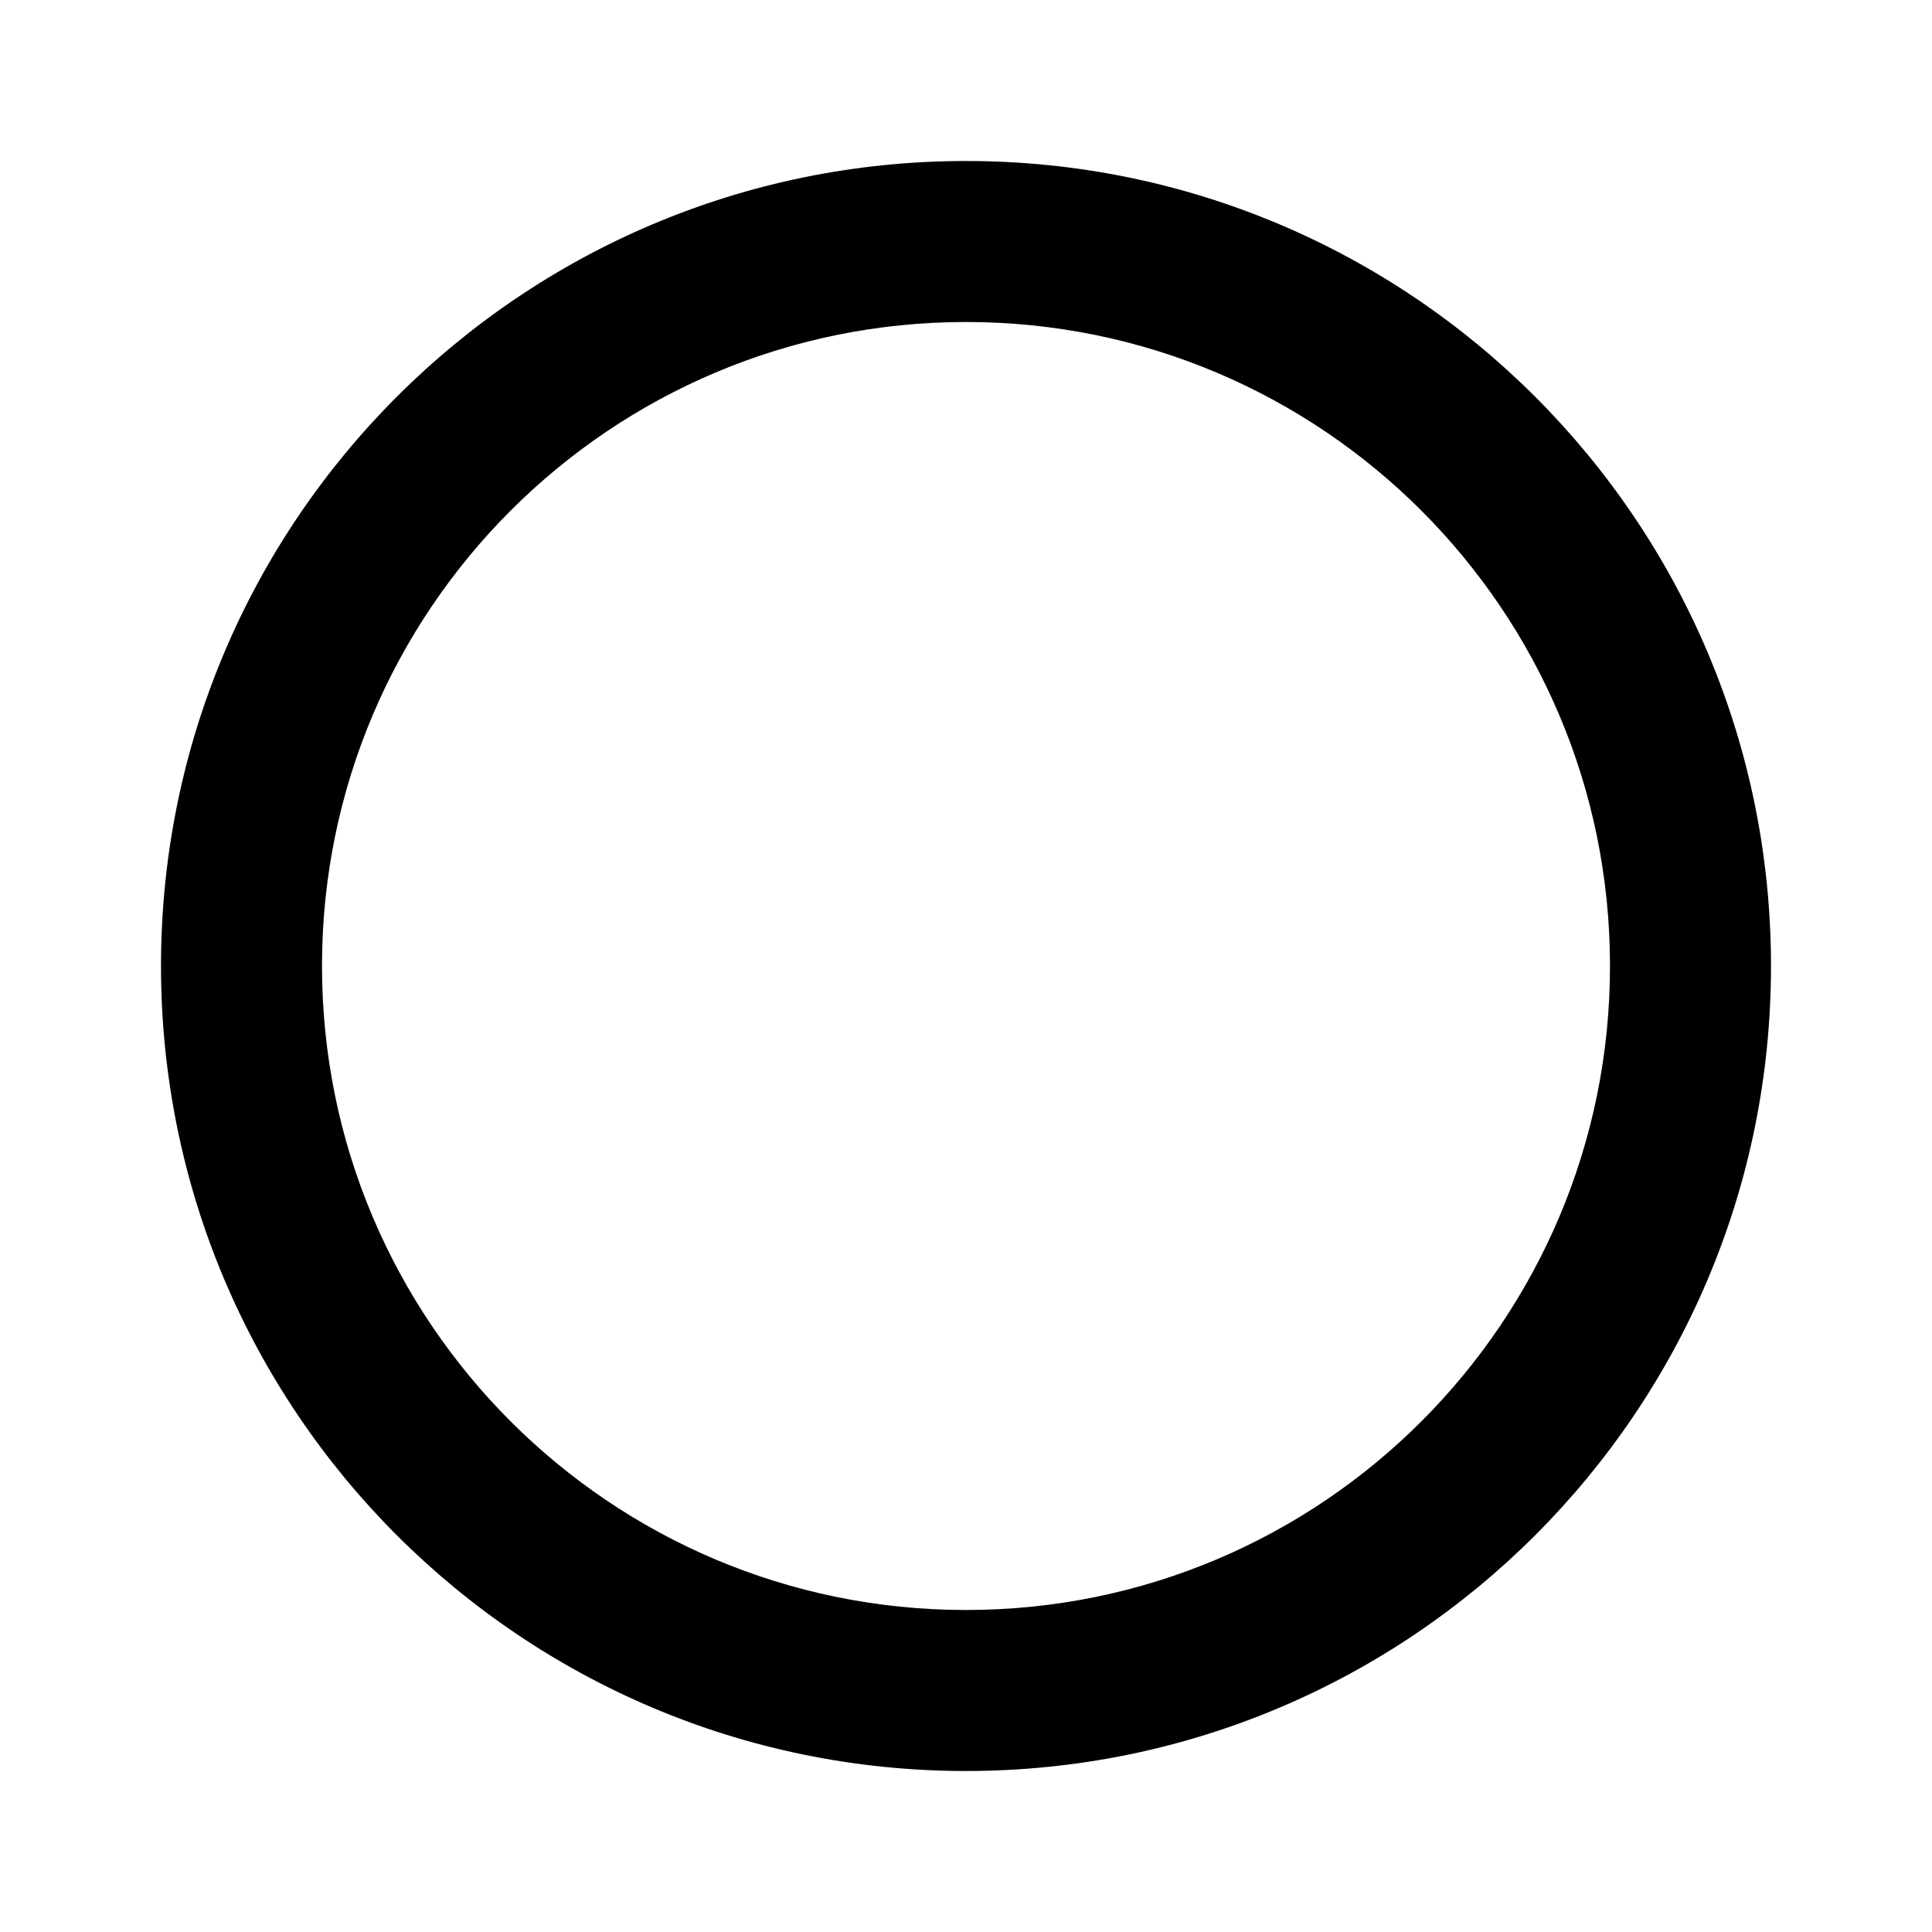
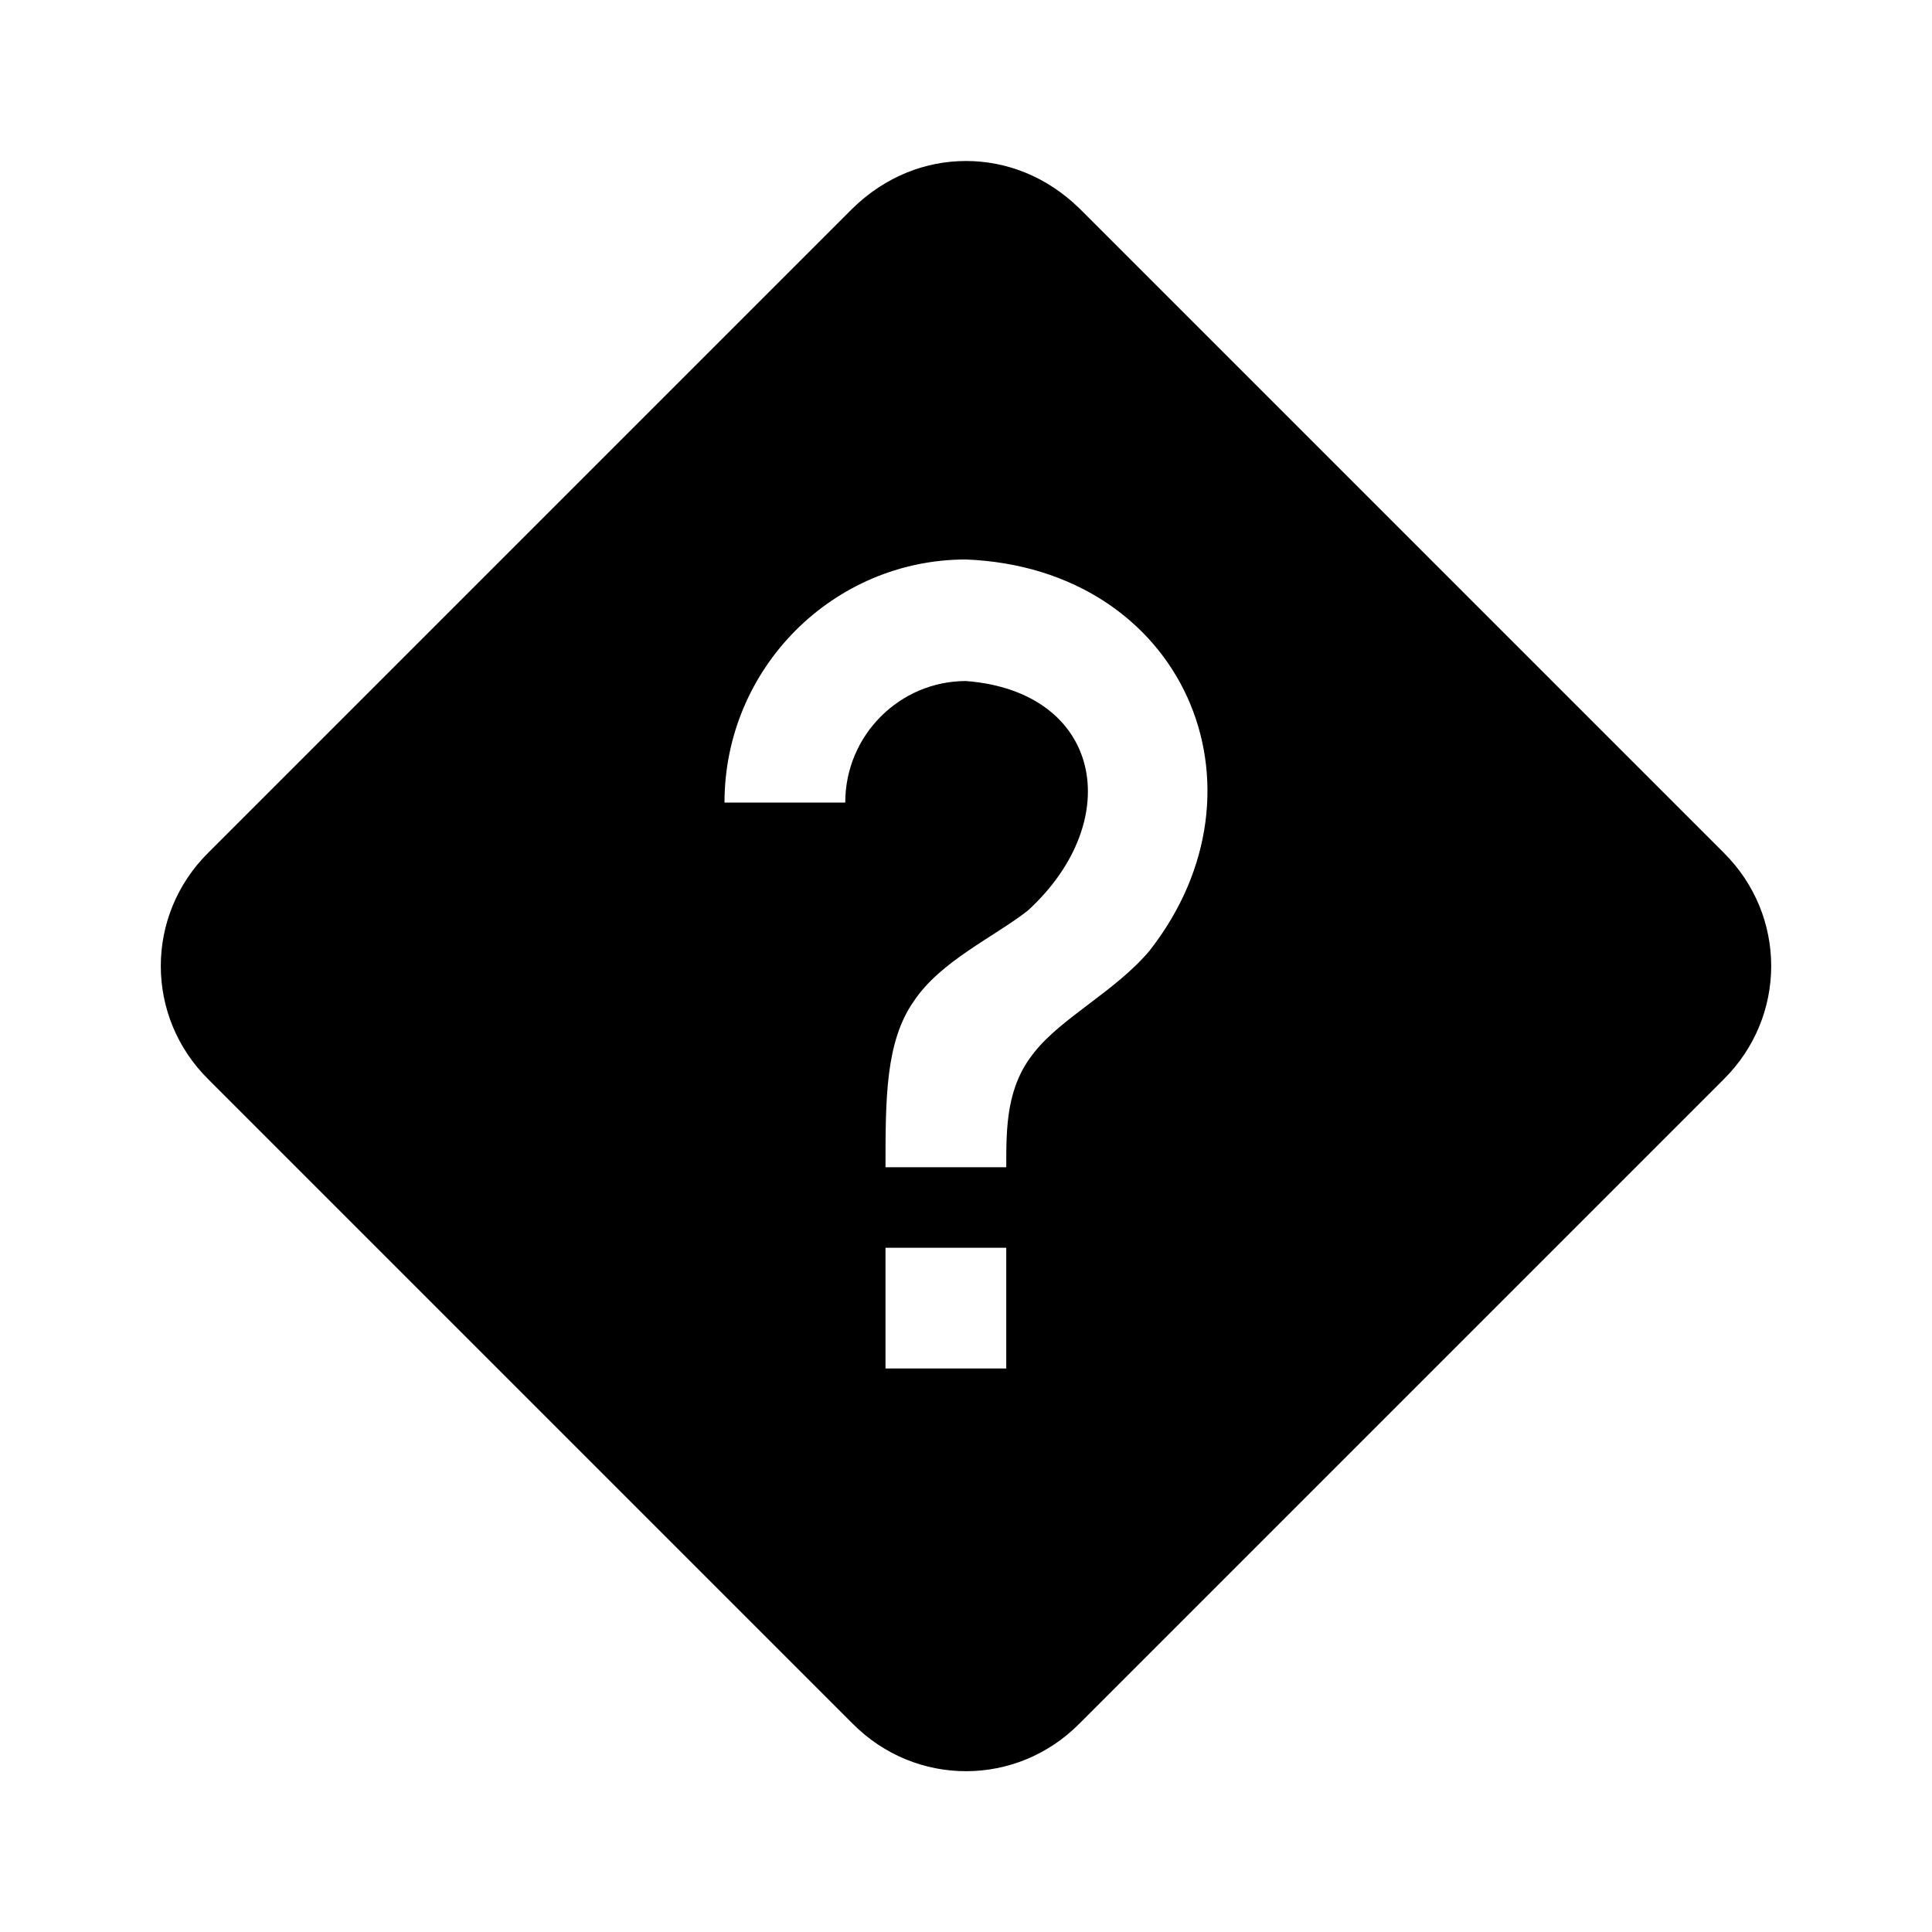
<svg xmlns="http://www.w3.org/2000/svg" version="1.1" width="24" height="24" viewBox="0 0 24 24">
-   <path d="M12,20A8,8 0 0,1 4,12A8,8 0 0,1 12,4A8,8 0 0,1 20,12A8,8 0 0,1 12,20M12,2A10,10 0 0,0 2,12A10,10 0 0,0 12,22A10,10 0 0,0 22,12A10,10 0 0,0 12,2Z" />
+   <path d="M12 2C11.5 2 11 2.19 10.59 2.59L2.59 10.59C1.8 11.37 1.8 12.63 2.59 13.41L10.59 21.41C11.37 22.2 12.63 22.2 13.41 21.41L21.41 13.41C22.2 12.63 22.2 11.37 21.41 10.59L13.41 2.59C13 2.19 12.5 2 12 2M12 6.95C14.7 7.06 15.87 9.78 14.28 11.81C13.86 12.31 13.19 12.64 12.85 13.07C12.5 13.5 12.5 14 12.5 14.5H11C11 13.65 11 12.94 11.35 12.44C11.68 11.94 12.35 11.64 12.77 11.31C14 10.18 13.68 8.59 12 8.46C11.18 8.46 10.5 9.13 10.5 9.97H9C9 8.3 10.35 6.95 12 6.95M11 15.5H12.5V17H11V15.5Z" />
</svg>
